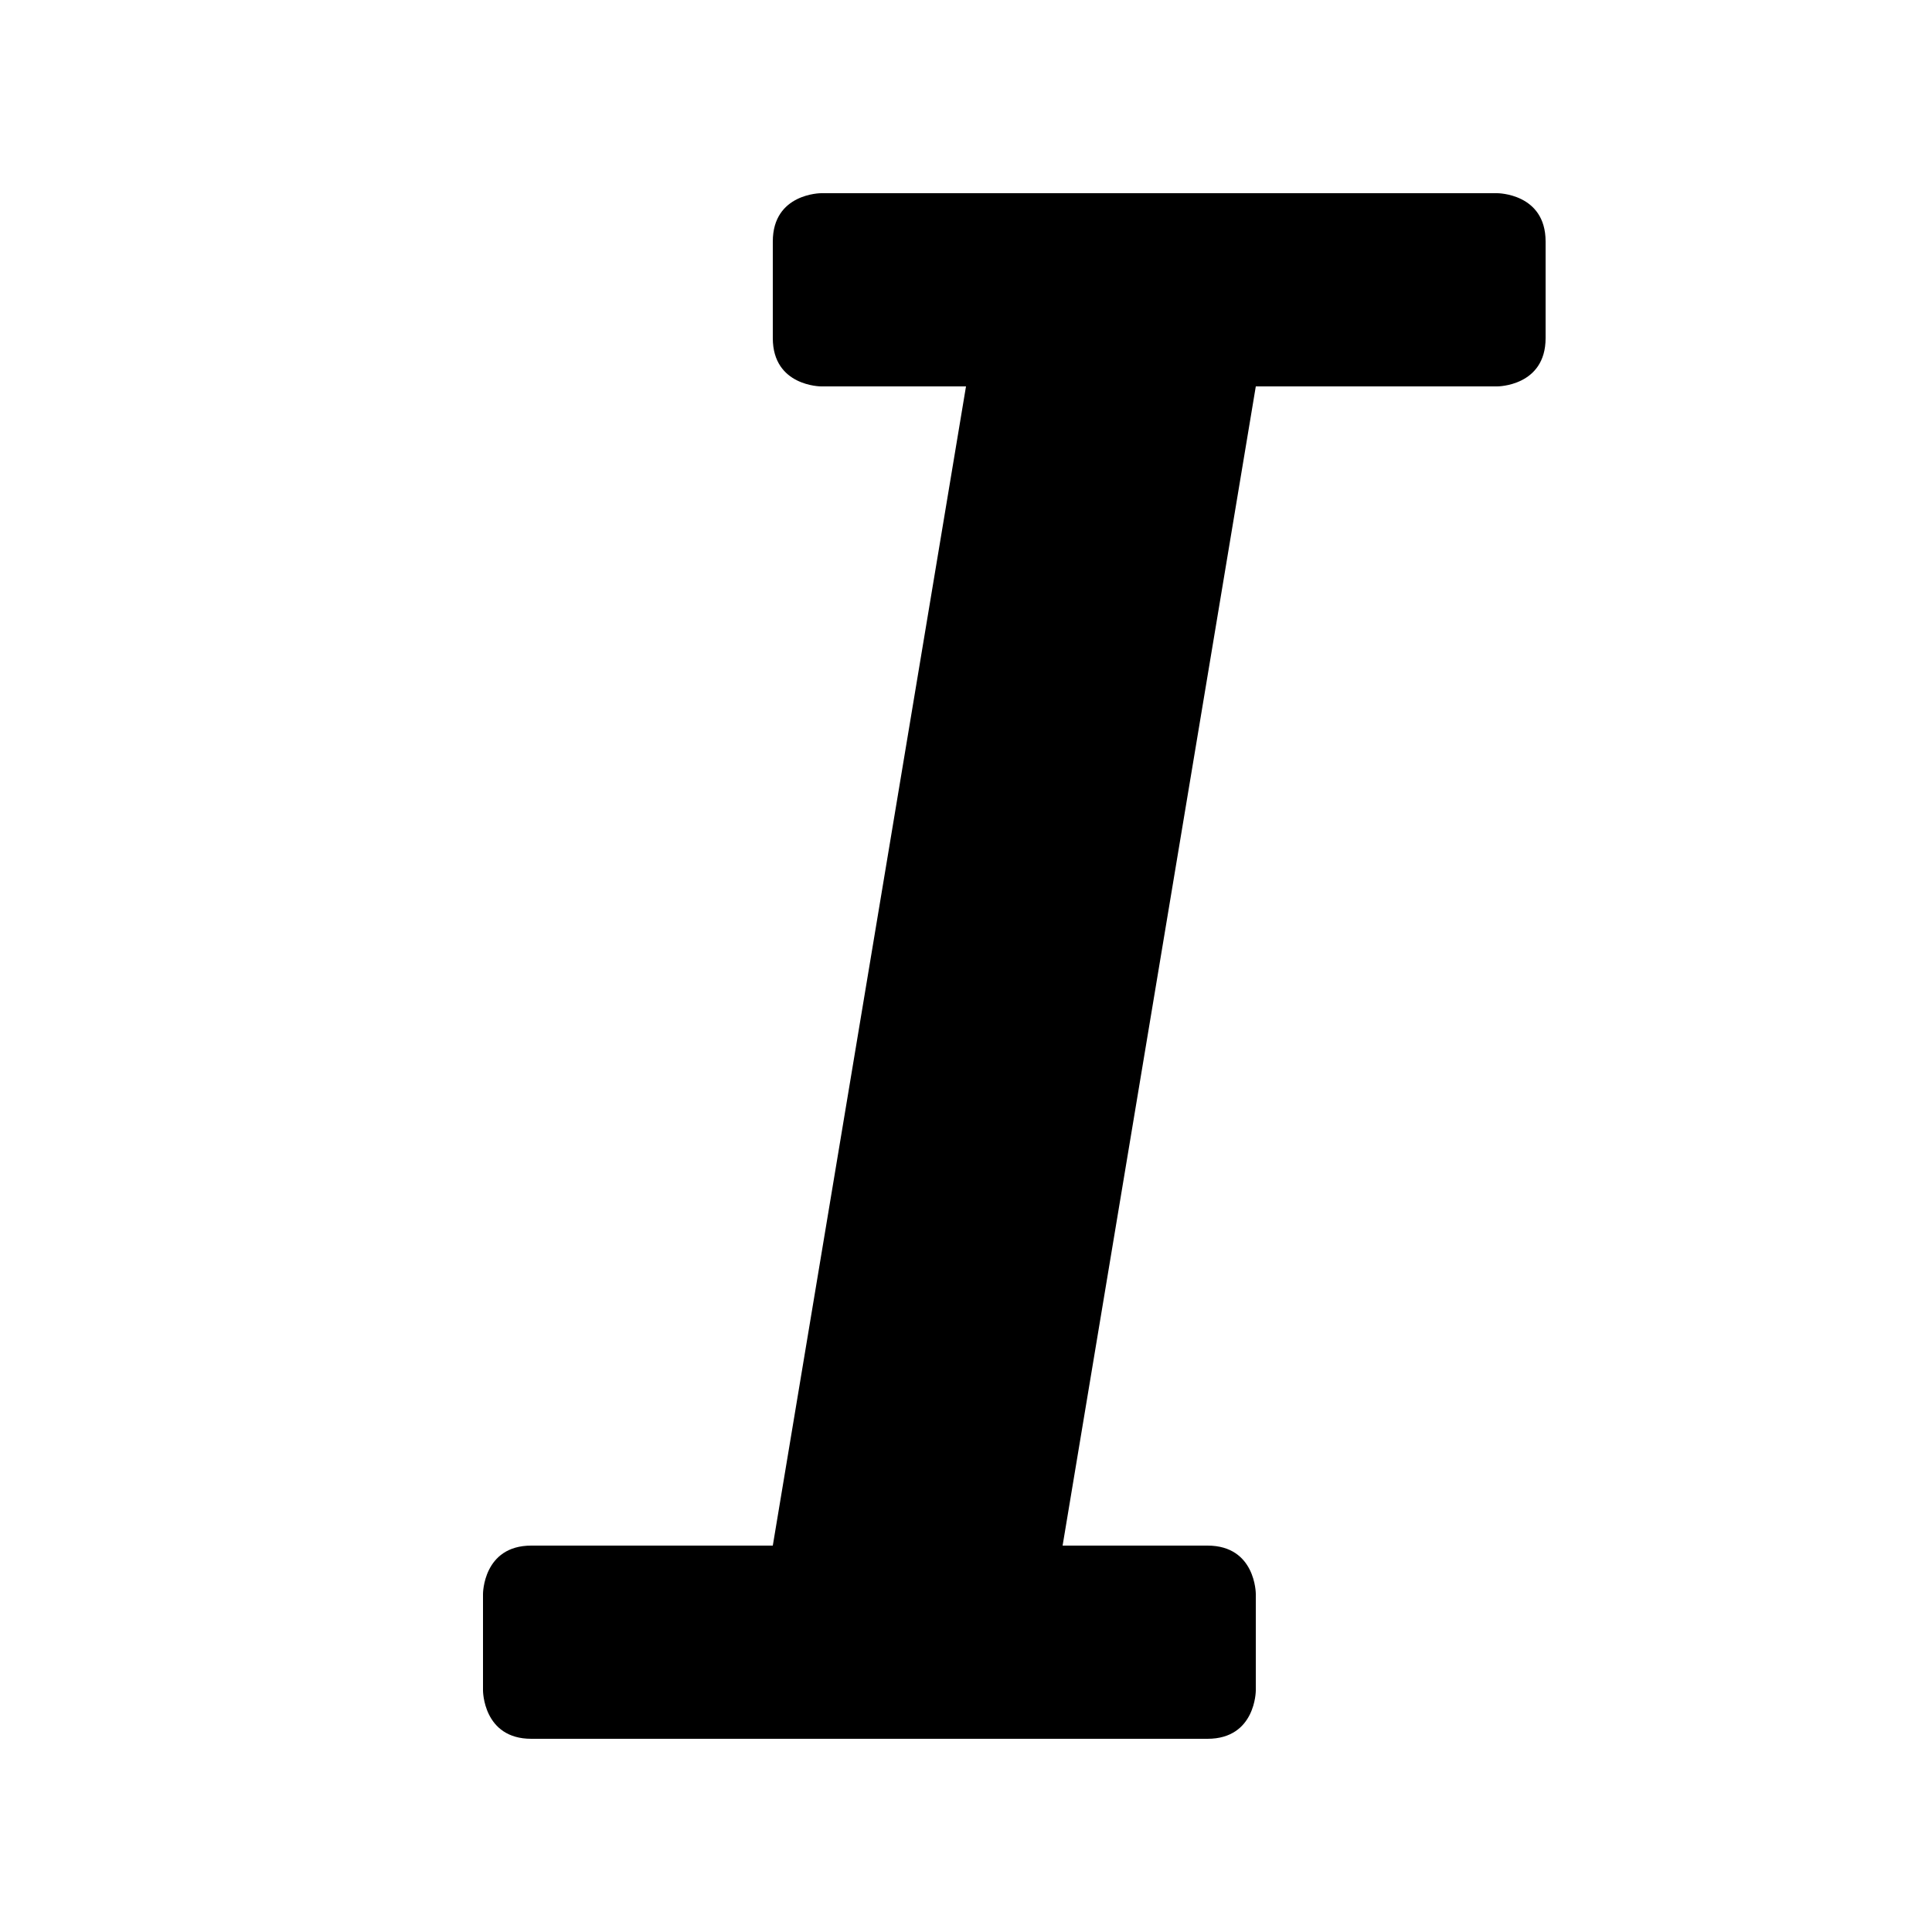
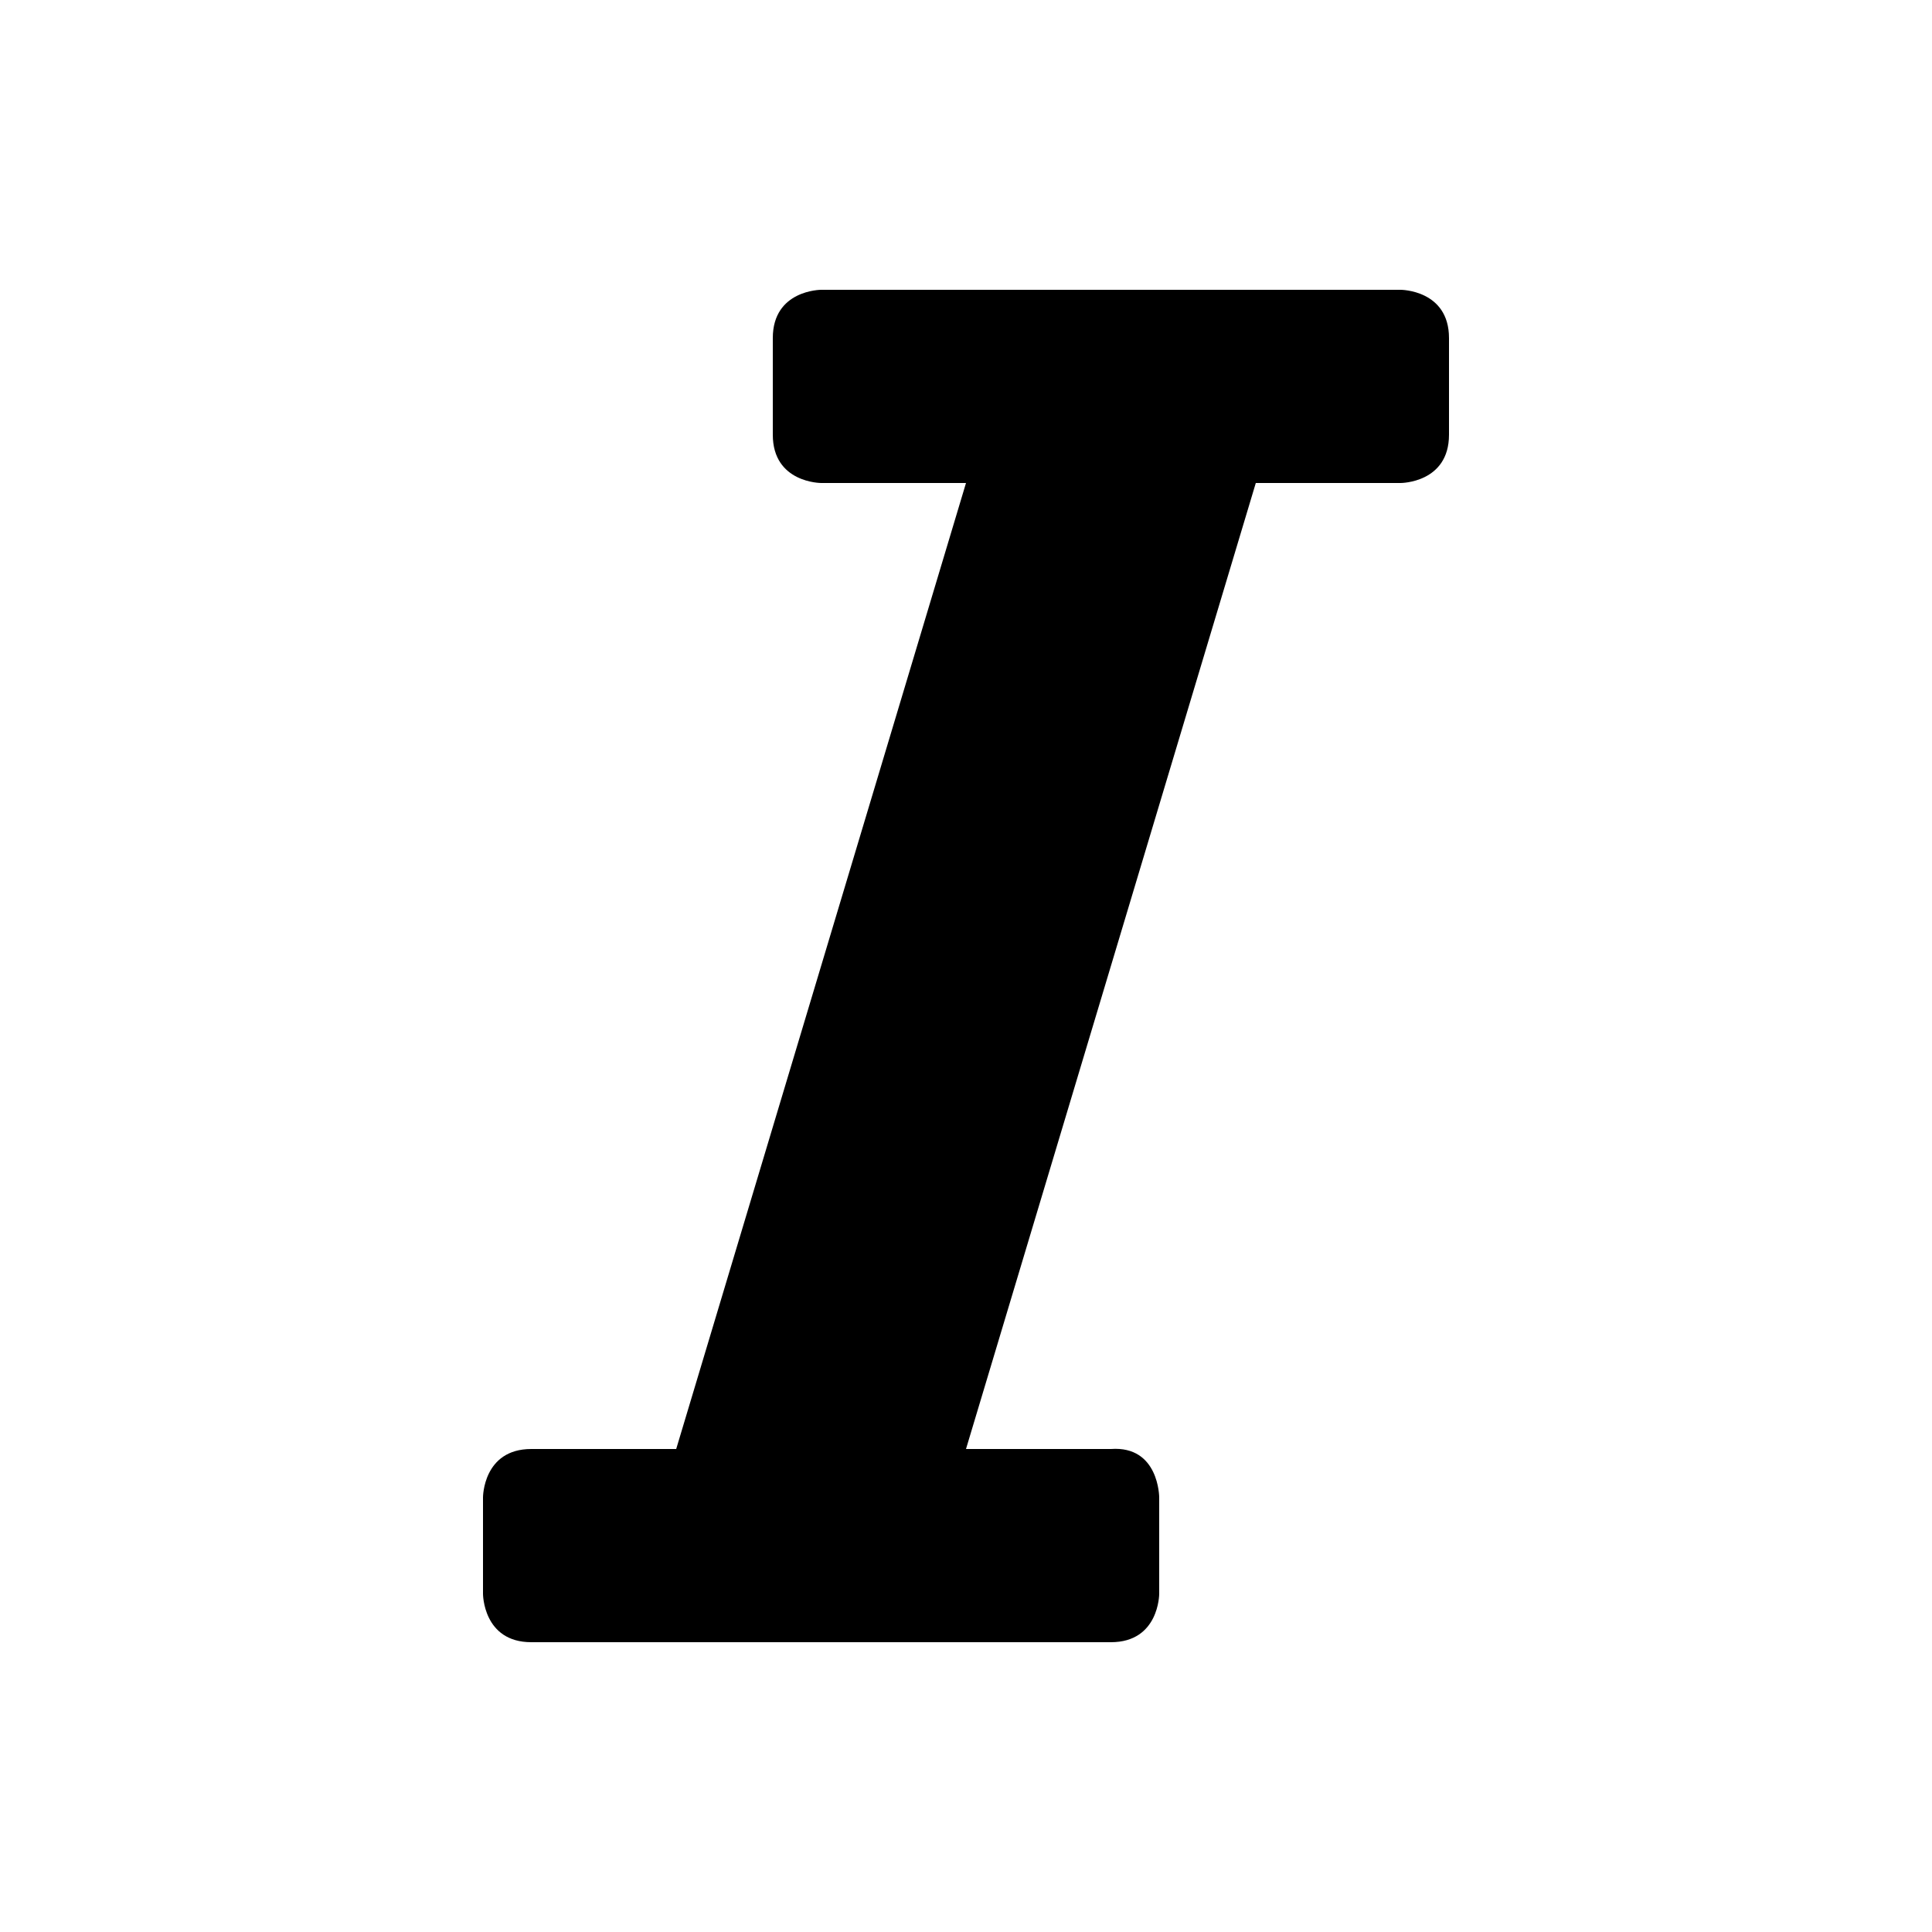
<svg xmlns="http://www.w3.org/2000/svg" width="50" height="50" version="1.1" viewBox="0 0 50 50">
-   <path d="m21.25 5s-1.25 0-1.25 1.25v2.5c0 1.25 1.25 1.25 1.25 1.25h3.75l-5 30h-6.25c-1.25 0-1.25 1.25-1.25 1.25v2.5s0 1.25 1.25 1.25h17.5c1.25 0 1.25-1.25 1.25-1.25v-2.5s0-1.25-1.25-1.25h-3.75l5-30h6.25s1.25 0 1.25-1.25v-2.5c0-1.25-1.25-1.25-1.25-1.25z" />
+   <path d="m21.25 7.5s-1.25 0-1.25 1.25v2.5c0 1.25 1.25 1.25 1.25 1.25h3.75l-7.5 25h-3.75c-1.25 0-1.25 1.25-1.25 1.25v2.5s0 1.25 1.25 1.25h15c1.25 0 1.25-1.25 1.25-1.25v-2.5s-0.003-1.34-1.25-1.25h-3.75l7.5-25h3.75s1.25 0 1.25-1.25v-2.5c0-1.25-1.25-1.25-1.25-1.25z" />
</svg>
